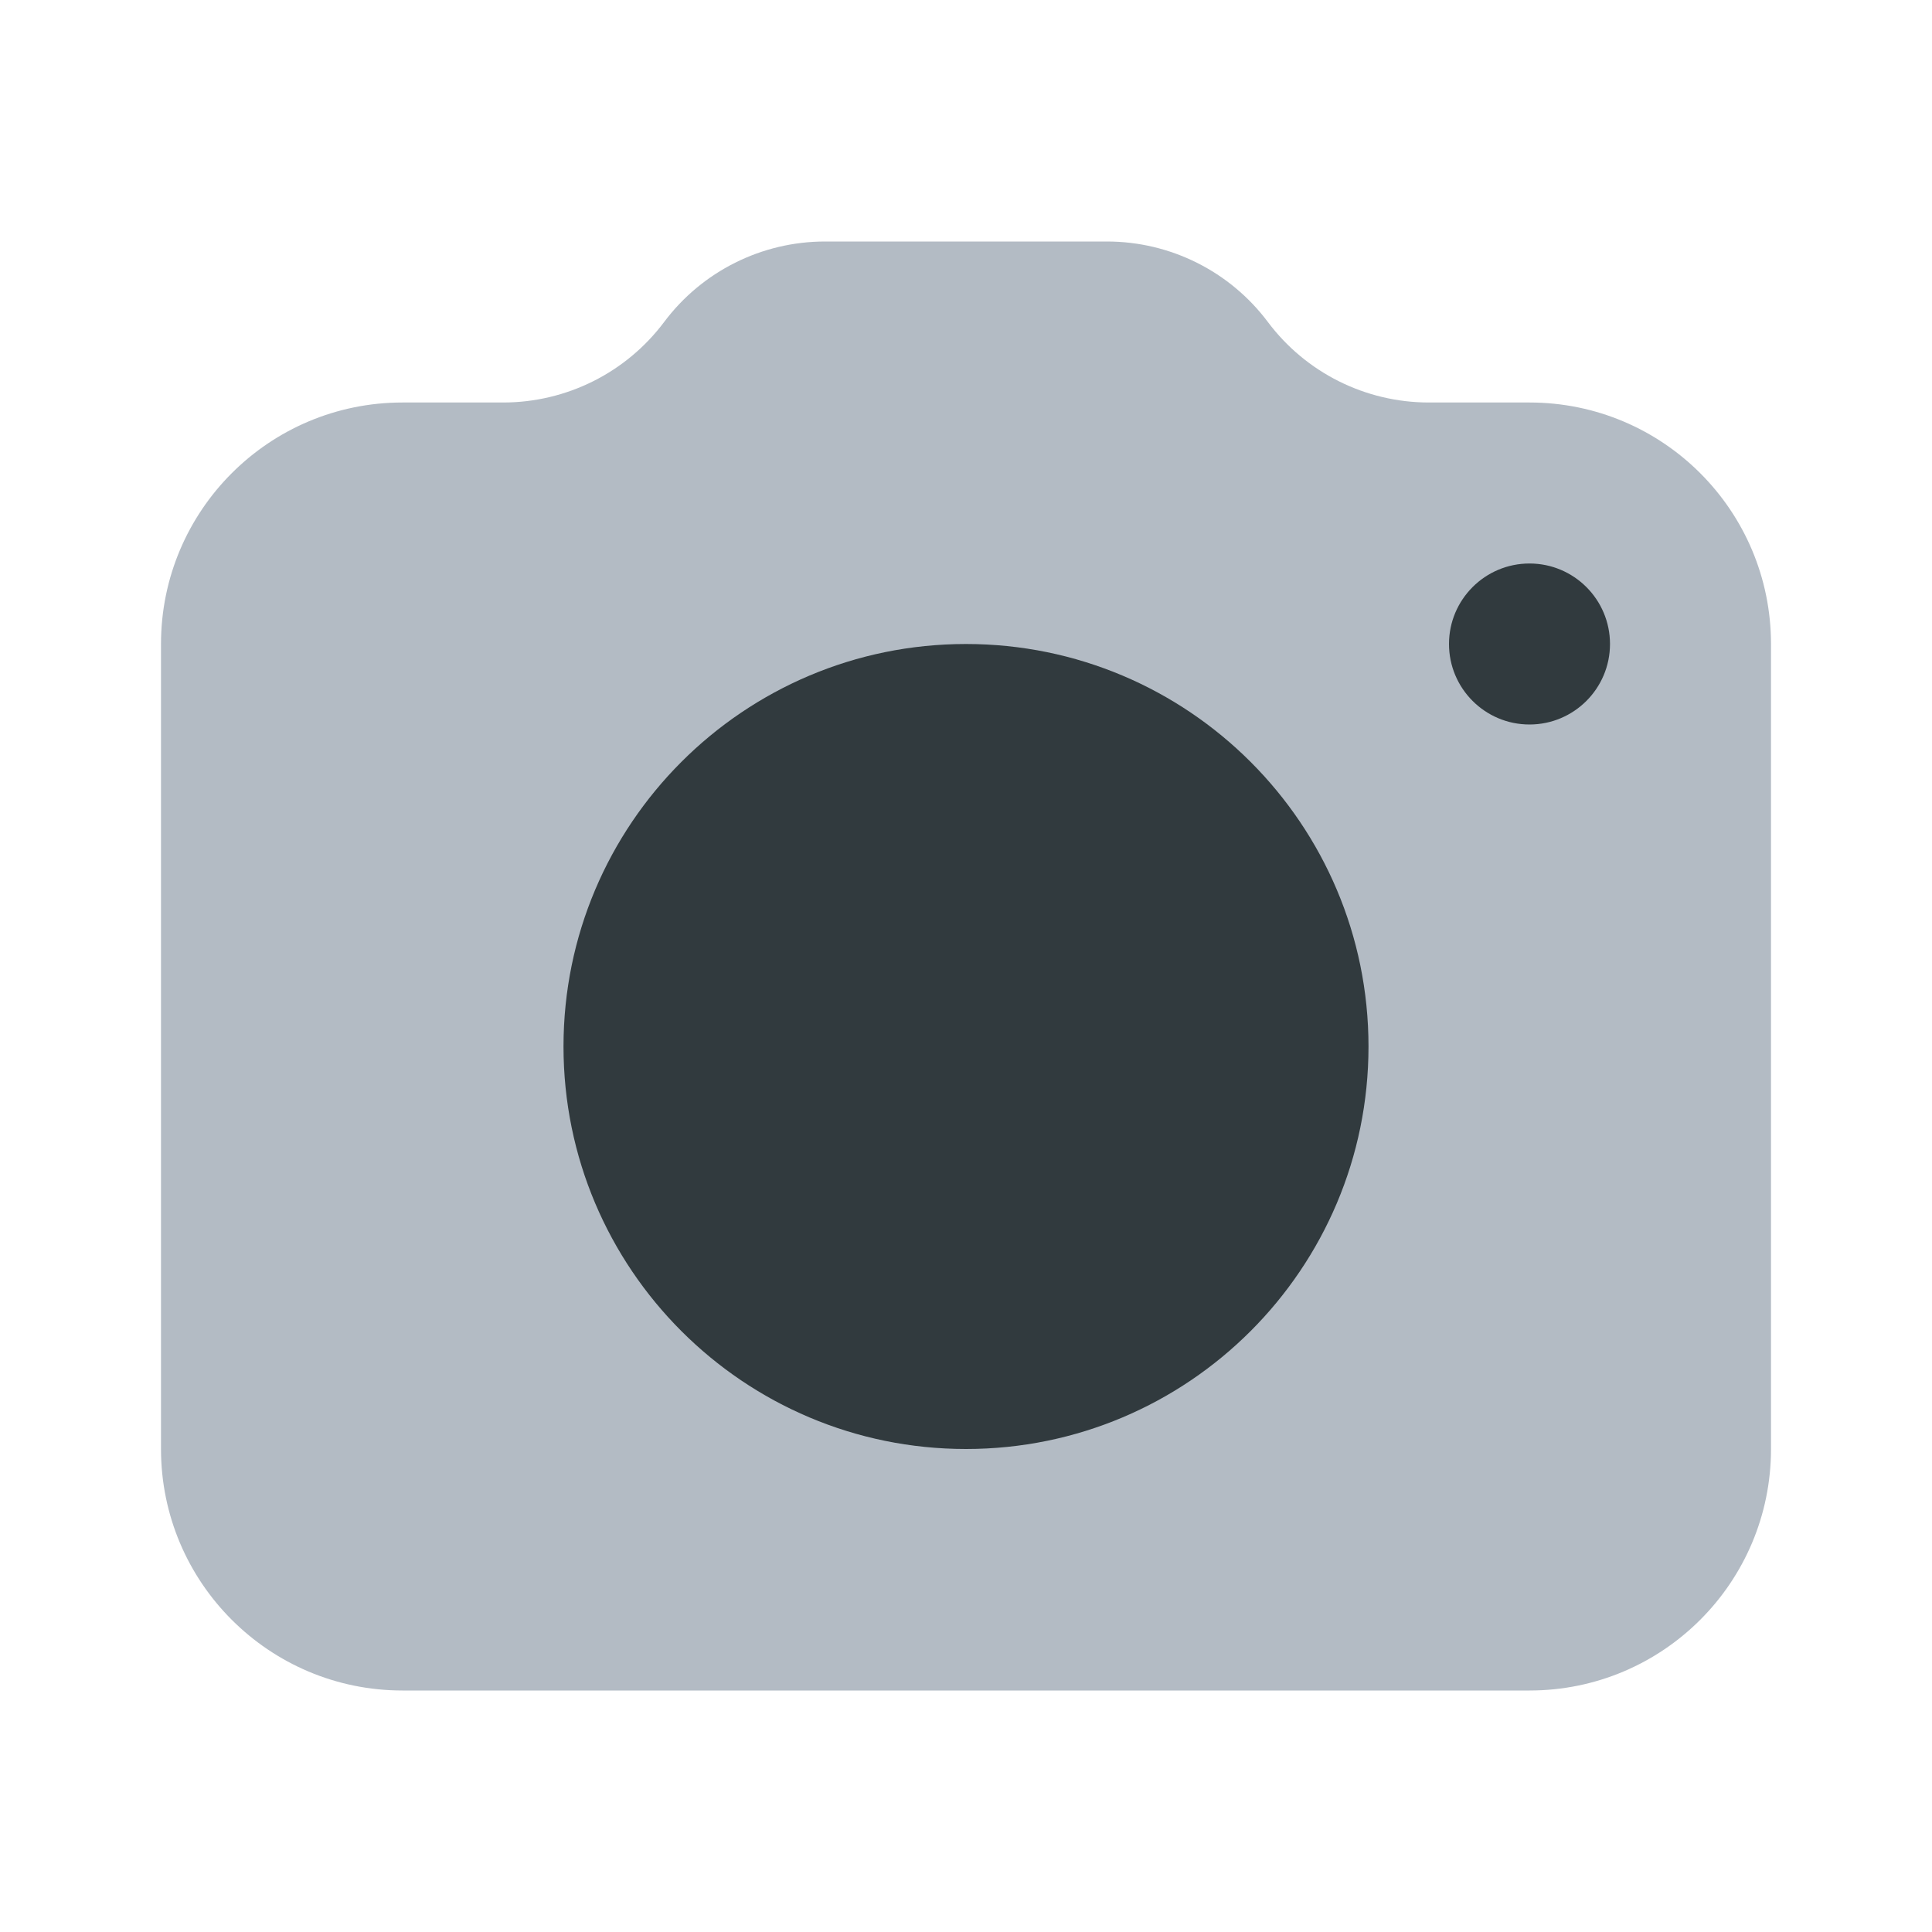
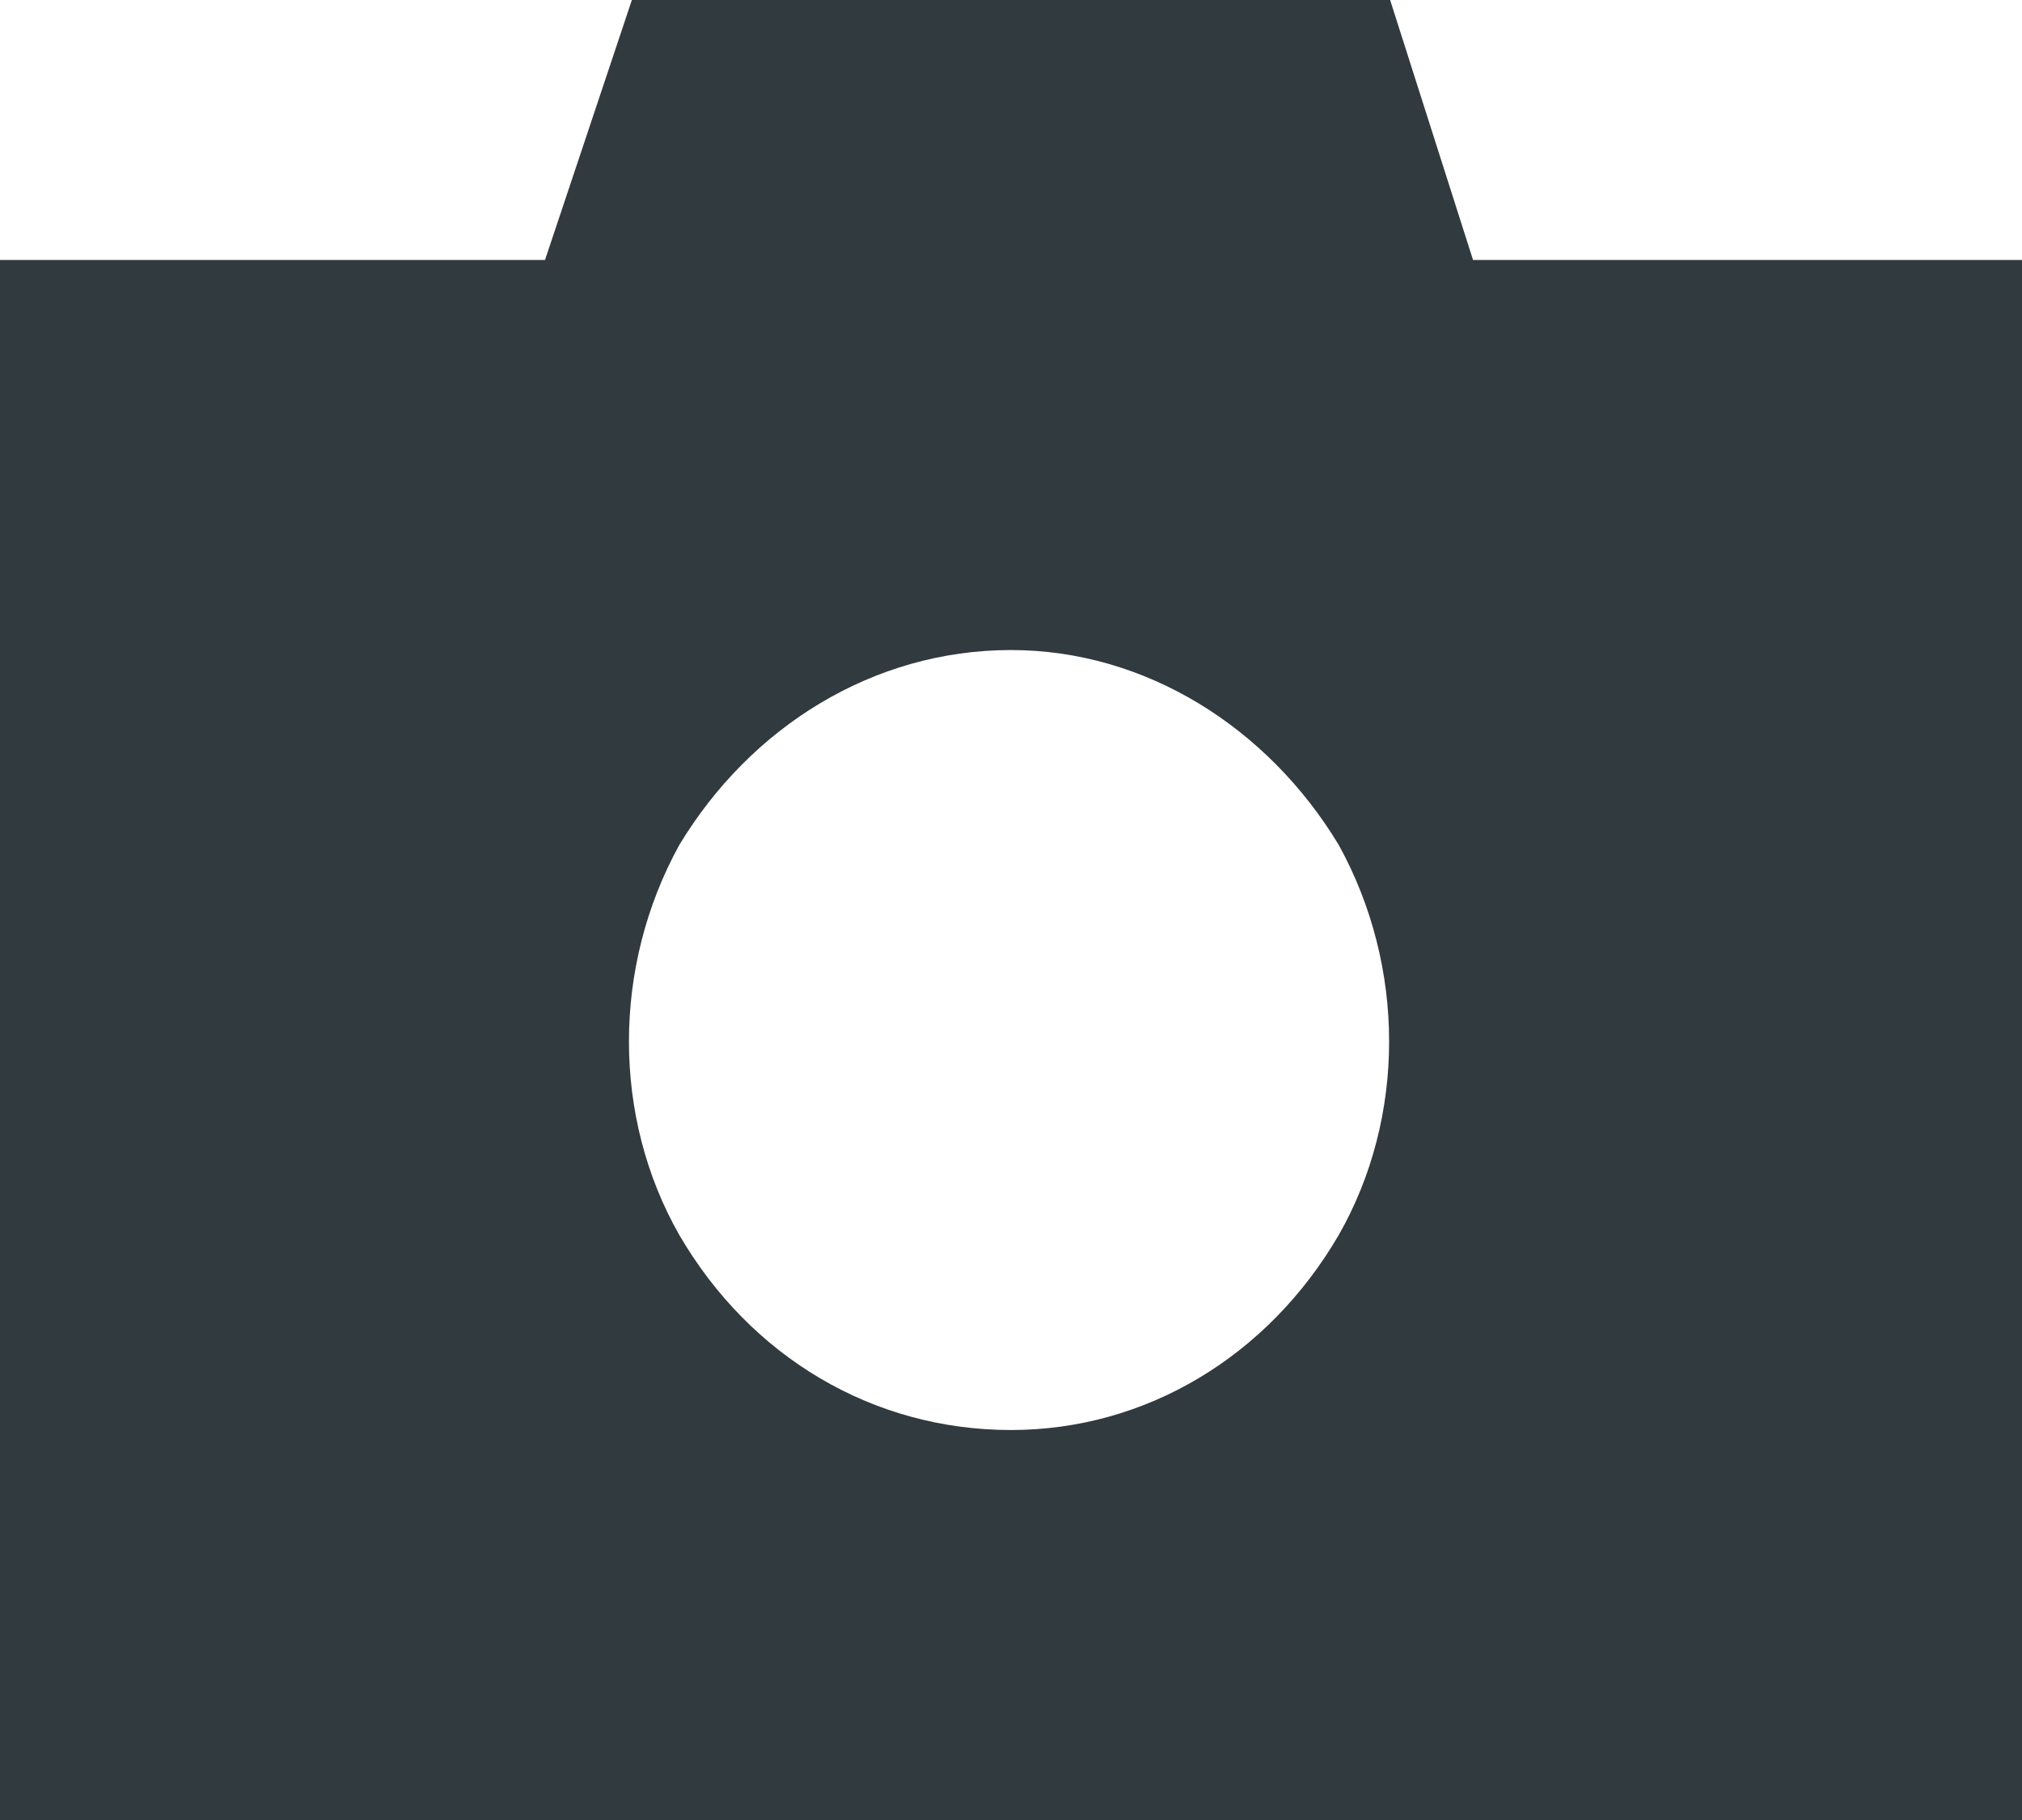
- <svg xmlns="http://www.w3.org/2000/svg" width="24" height="24" viewBox="0 0 24 24" fill="none">
-   <path d="M19 5H17.75C16.963 5 16.222 4.63 15.75 4C15.278 3.37 14.537 3 13.75 3H10.25C9.463 3 8.722 3.37 8.25 4C7.778 4.63 7.037 5 6.25 5H5C3.343 5 2 6.343 2 8V18C2 19.657 3.343 21 5 21H19C20.657 21 22 19.657 22 18V8C22 6.343 20.657 5 19 5Z" fill="#B3BBC4" />
-   <path d="M12 18C14.761 18 17 15.761 17 13C17 10.239 14.761 8 12 8C9.239 8 7 10.239 7 13C7 15.761 9.239 18 12 18Z" fill="#313A3E" />
-   <path d="M19 9C19.552 9 20 8.552 20 8C20 7.448 19.552 7 19 7C18.448 7 18 7.448 18 8C18 8.552 18.448 9 19 9Z" fill="#313A3E" />
+ <svg xmlns="http://www.w3.org/2000/svg" width="20" height="18" viewBox="0 0 20 18" fill="none">
+   <path d="M6.25 0H13.75L14.57 2.571H20V18H0V2.571H5.391L6.25 0ZM10 6.429C8.633 6.429 7.422 7.192 6.719 8.357C6.055 9.562 6.055 11.049 6.719 12.214C7.422 13.42 8.633 14.143 10 14.143C11.328 14.143 12.539 13.42 13.242 12.214C13.906 11.049 13.906 9.562 13.242 8.357C12.539 7.192 11.328 6.429 10 6.429Z" fill="#313A3E" />
</svg>
